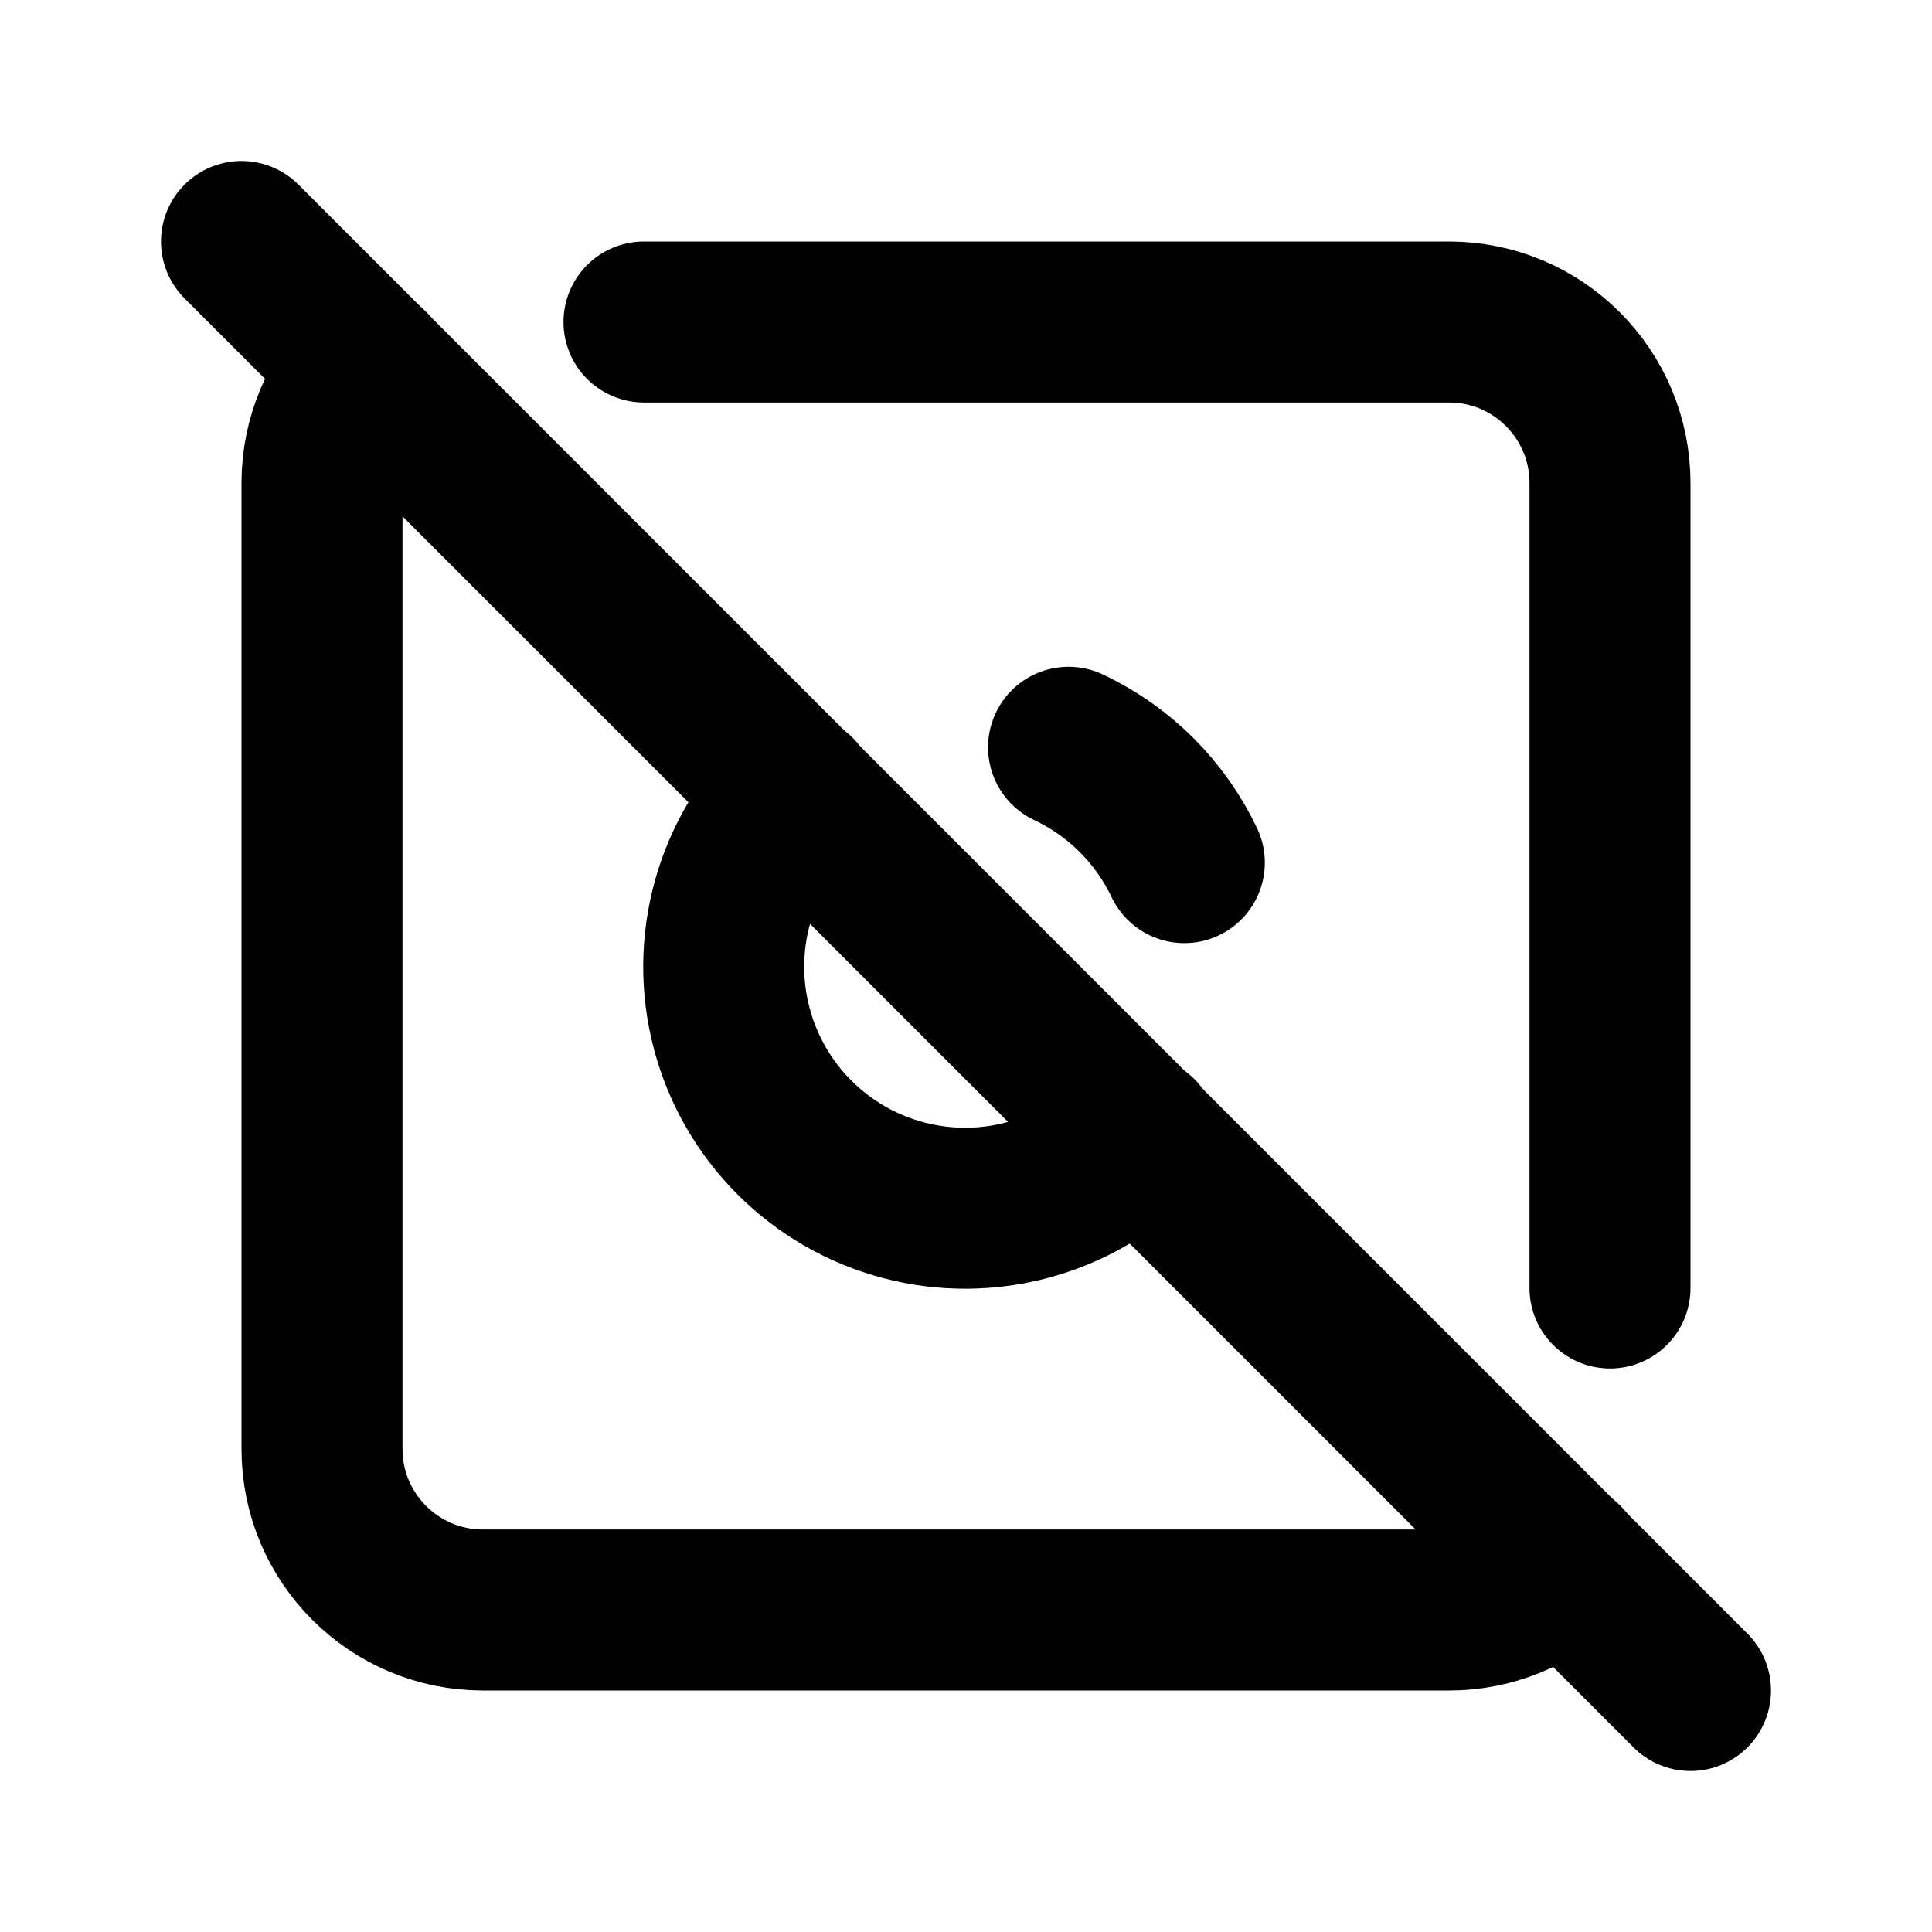
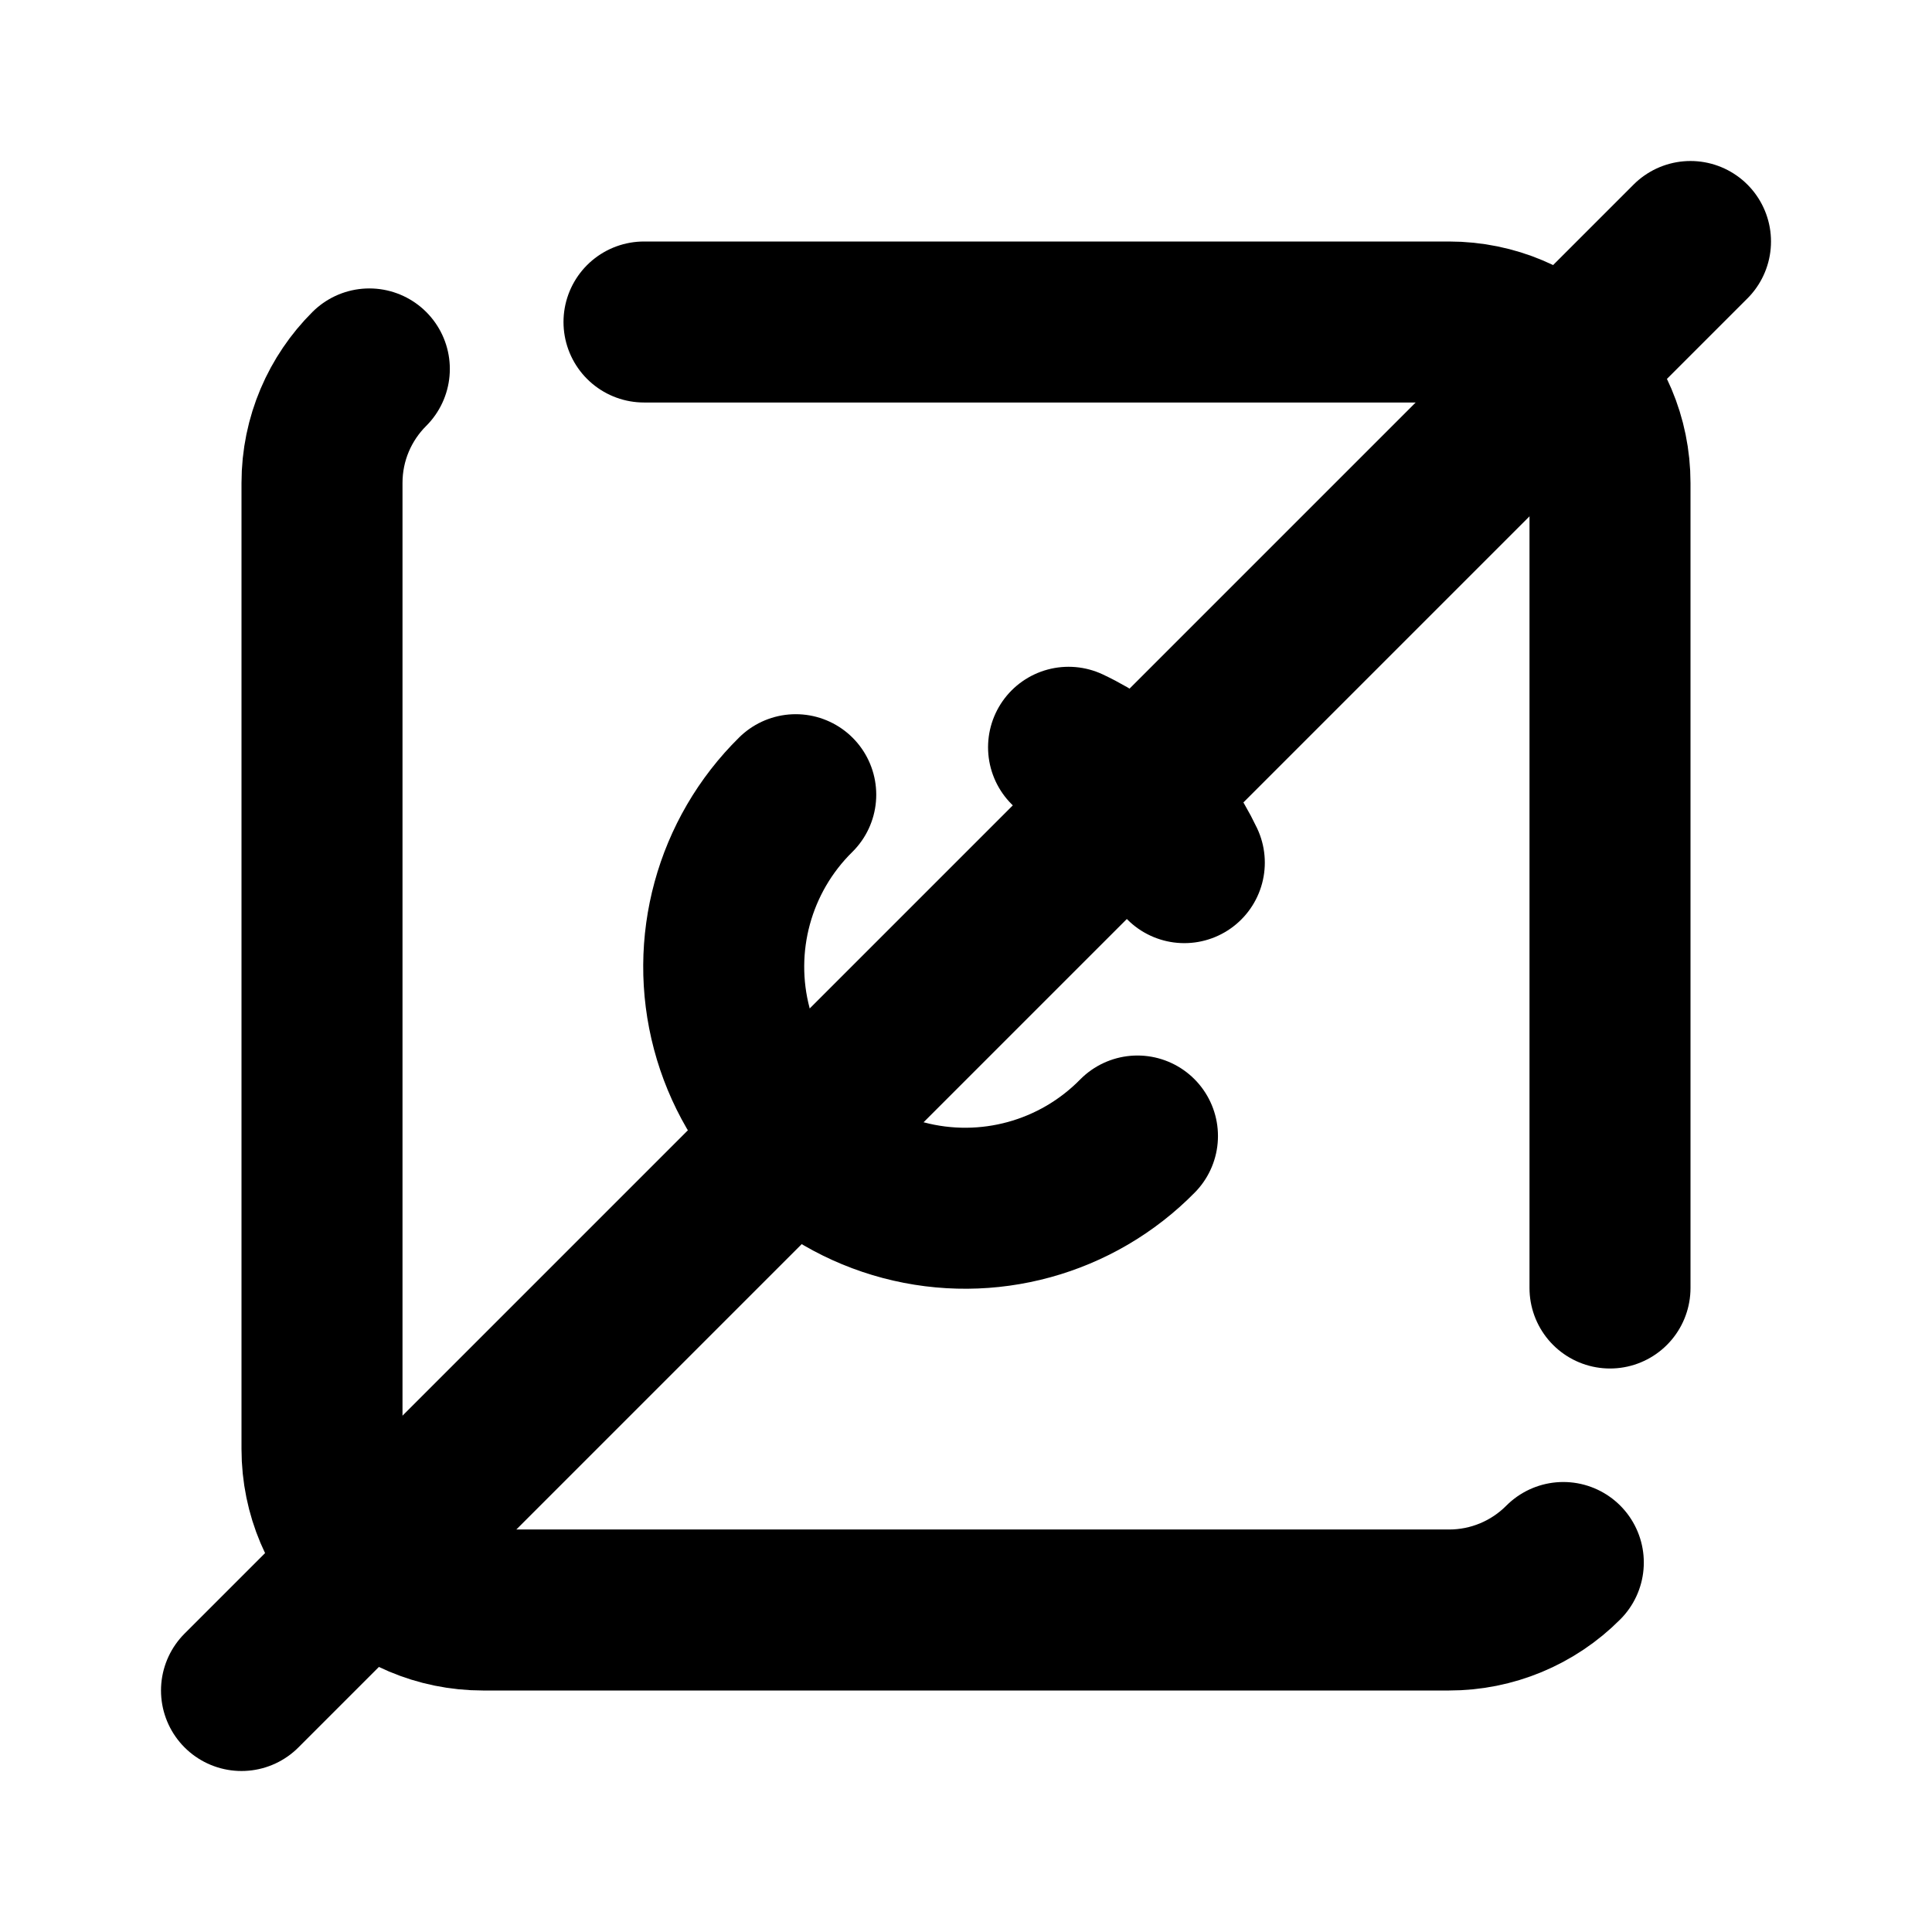
<svg xmlns="http://www.w3.org/2000/svg" width="24" height="24" viewBox="0 0 24 24" fill="none" stroke="currentColor" stroke-width="2" stroke-linecap="round" stroke-linejoin="round">
  <path d="M19.42 19.41a2 2 0 0 1 -1.42 .59h-12a2 2 0 0 1 -2 -2v-12c0 -.554 .225 -1.055 .588 -1.417m3.412 -.583h10a2 2 0 0 1 2 2v10" />
  <path d="M9.885 9.872a3 3 0 1 0 4.245 4.24m.582 -3.396a3.012 3.012 0 0 0 -1.438 -1.433" />
-   <path d="M3 3l18 18" />
+   <path d="M3 21l18 -18" />
</svg>
